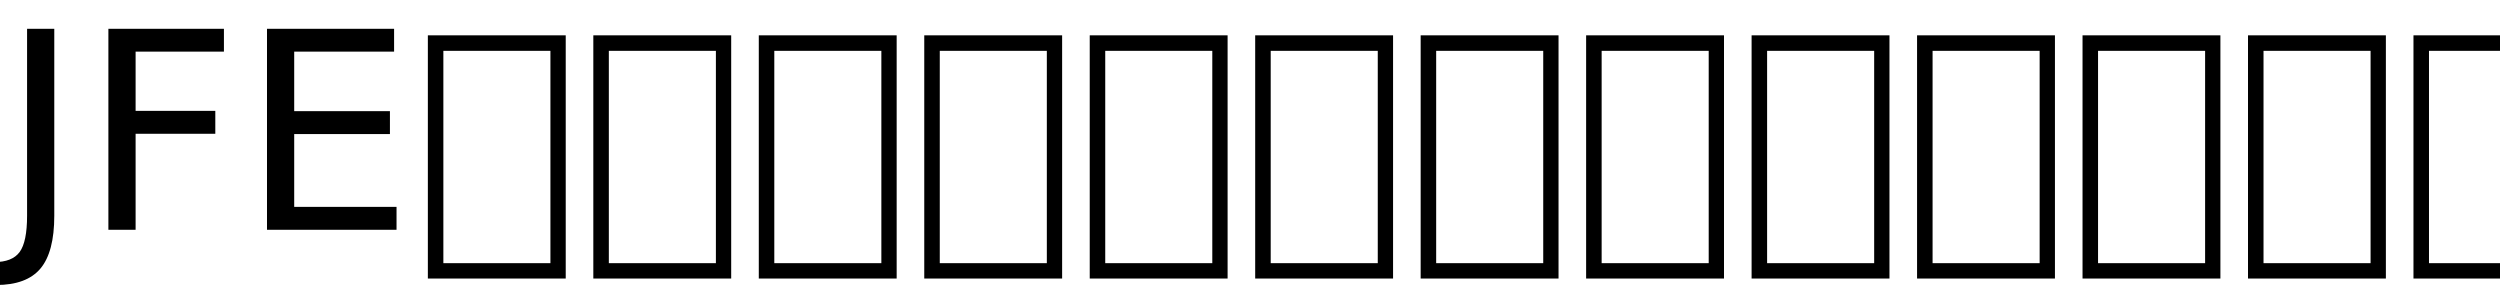
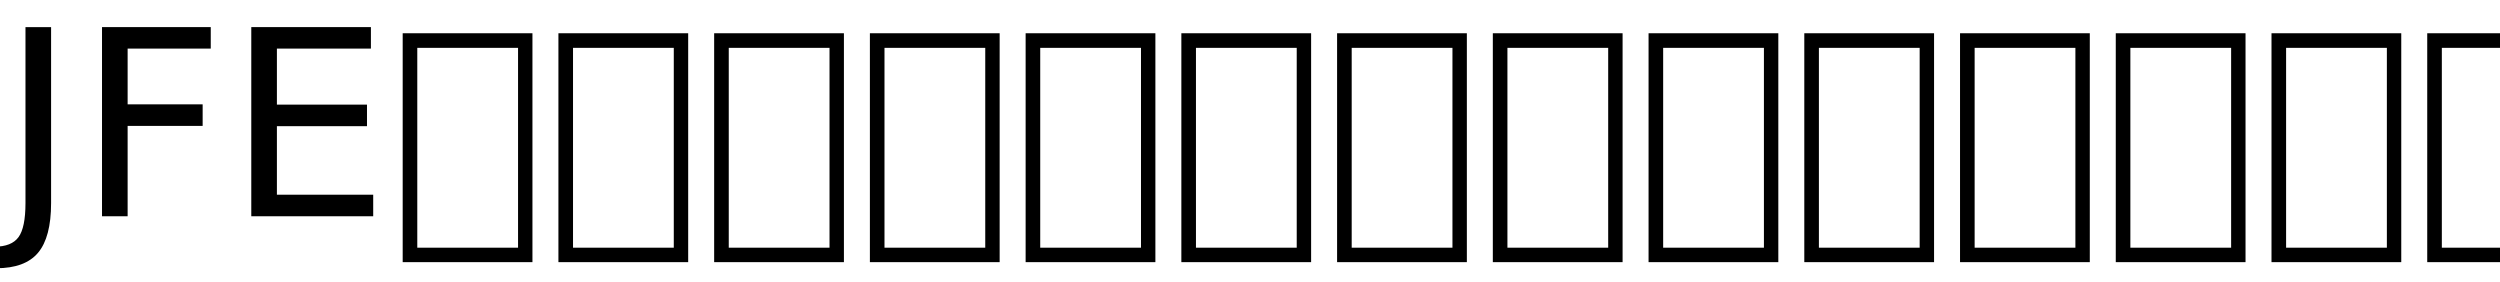
- <svg xmlns="http://www.w3.org/2000/svg" xmlns:xlink="http://www.w3.org/1999/xlink" width="544" height="65" viewBox="0 0 544 65">
+ <svg xmlns="http://www.w3.org/2000/svg" xmlns:xlink="http://www.w3.org/1999/xlink" width="578" height="65" viewBox="0 0 578 65">
  <defs>
    <g>
      <g id="glyph-0-0">
        <path d="M 5.891 -43.734 L 11.812 -43.734 L 11.812 -3.047 C 11.812 2.223 10.805 6.051 8.797 8.438 C 6.797 10.82 3.582 12.016 -0.844 12.016 L -3.109 12.016 L -3.109 7.031 L -1.266 7.031 C 1.359 7.031 3.207 6.297 4.281 4.828 C 5.352 3.367 5.891 0.742 5.891 -3.047 Z M 5.891 -43.734 " />
      </g>
      <g id="glyph-0-1">
        <path d="M 5.891 -43.734 L 31.031 -43.734 L 31.031 -38.766 L 11.812 -38.766 L 11.812 -25.875 L 29.156 -25.875 L 29.156 -20.891 L 11.812 -20.891 L 11.812 0 L 5.891 0 Z M 5.891 -43.734 " />
      </g>
      <g id="glyph-0-2">
        <path d="M 5.891 -43.734 L 33.547 -43.734 L 33.547 -38.766 L 11.812 -38.766 L 11.812 -25.812 L 32.641 -25.812 L 32.641 -20.828 L 11.812 -20.828 L 11.812 -4.984 L 34.078 -4.984 L 34.078 0 L 5.891 0 Z M 5.891 -43.734 " />
      </g>
      <g id="glyph-0-3">
        <path d="M 2.984 10.609 L 2.984 -42.312 L 32.984 -42.312 L 32.984 10.609 Z M 6.359 7.266 L 29.656 7.266 L 29.656 -38.938 L 6.359 -38.938 Z M 6.359 7.266 " />
      </g>
    </g>
  </defs>
  <g fill="rgb(0%, 0%, 0%)" fill-opacity="1">
    <use xlink:href="#glyph-0-0" x="0" y="50" />
    <use xlink:href="#glyph-0-1" x="17.695" y="50" />
    <use xlink:href="#glyph-0-2" x="52.207" y="50" />
    <use xlink:href="#glyph-0-3" x="90.117" y="50" />
    <use xlink:href="#glyph-0-3" x="126.123" y="50" />
    <use xlink:href="#glyph-0-3" x="162.129" y="50" />
    <use xlink:href="#glyph-0-3" x="198.135" y="50" />
    <use xlink:href="#glyph-0-3" x="234.141" y="50" />
    <use xlink:href="#glyph-0-3" x="270.146" y="50" />
    <use xlink:href="#glyph-0-3" x="306.152" y="50" />
    <use xlink:href="#glyph-0-3" x="342.158" y="50" />
    <use xlink:href="#glyph-0-3" x="378.164" y="50" />
    <use xlink:href="#glyph-0-3" x="414.17" y="50" />
    <use xlink:href="#glyph-0-3" x="450.176" y="50" />
    <use xlink:href="#glyph-0-3" x="486.182" y="50" />
    <use xlink:href="#glyph-0-3" x="522.188" y="50" />
    <use xlink:href="#glyph-0-3" x="558.193" y="50" />
  </g>
</svg>
